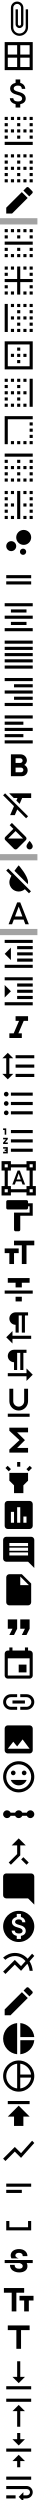
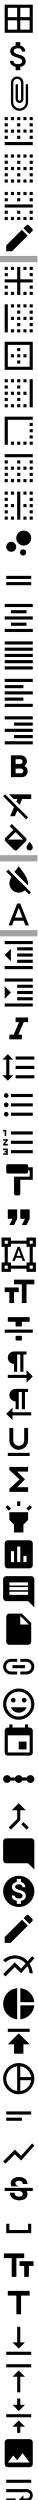
<svg xmlns="http://www.w3.org/2000/svg" xmlns:xlink="http://www.w3.org/1999/xlink">
  <defs />
  <symbol id="attach_file" viewBox="0 0 48 48">
    <path d="M33 12v23c0 4.42-3.58 8-8 8s-8-3.58-8-8V10c0-2.76 2.24-5 5-5s5 2.24 5 5v21c0 1.1-.89 2-2 2-1.11 0-2-.9-2-2V12h-3v19c0 2.76 2.24 5 5 5s5-2.24 5-5V10c0-4.42-3.58-8-8-8s-8 3.58-8 8v25c0 6.08 4.93 11 11 11s11-4.92 11-11V12h-3z" />
  </symbol>
  <symbol id="attach_money" viewBox="0 0 48 48">
    <path d="M23.6 21.8c-4.54-1.18-6-2.39-6-4.29 0-2.18 2.01-3.71 5.4-3.71 3.56 0 4.88 1.7 5 4.2h4.42c-.13-3.45-2.24-6.59-6.42-7.62V6h-6v4.32c-3.88.85-7 3.35-7 7.22 0 4.62 3.83 6.92 9.4 8.26 5.01 1.2 6 2.95 6 4.83 0 1.37-.97 3.57-5.4 3.57-4.12 0-5.75-1.85-5.96-4.2h-4.41c.25 4.38 3.52 6.83 7.37 7.66V42h6v-4.3c3.89-.75 7-3 7-7.11 0-5.66-4.86-7.6-9.4-8.79z" />
  </symbol>
  <symbol id="border_all" viewBox="0 0 48 48">
    <path d="M6 6v36h36V6H6zm16 32H10V26h12v12zm0-16H10V10h12v12zm16 16H26V26h12v12zm0-16H26V10h12v12z" />
  </symbol>
  <symbol id="border_bottom" viewBox="0 0 48 48">
    <path d="M18 22h-4v4h4v-4zm8 8h-4v4h4v-4zM18 6h-4v4h4V6zm8 16h-4v4h4v-4zM10 6H6v4h4V6zm16 8h-4v4h4v-4zm8 8h-4v4h4v-4zM26 6h-4v4h4V6zm8 0h-4v4h4V6zm4 20h4v-4h-4v4zm0 8h4v-4h-4v4zM10 14H6v4h4v-4zm28-8v4h4V6h-4zm0 12h4v-4h-4v4zm-28 4H6v4h4v-4zM6 42h36v-4H6v4zm4-12H6v4h4v-4z" />
  </symbol>
  <symbol id="border_clear" viewBox="0 0 48 48">
    <path d="M14 10h4V6h-4v4zm0 16h4v-4h-4v4zm0 16h4v-4h-4v4zm8-8h4v-4h-4v4zm0 8h4v-4h-4v4zM6 42h4v-4H6v4zm0-8h4v-4H6v4zm0-8h4v-4H6v4zm0-8h4v-4H6v4zm0-8h4V6H6v4zm16 16h4v-4h-4v4zm16 8h4v-4h-4v4zm0-8h4v-4h-4v4zm0 16h4v-4h-4v4zm0-24h4v-4h-4v4zm-16 0h4v-4h-4v4zM38 6v4h4V6h-4zm-16 4h4V6h-4v4zm8 32h4v-4h-4v4zm0-16h4v-4h-4v4zm0-16h4V6h-4v4z" />
  </symbol>
  <symbol id="border_color" viewBox="0 0 48 48">
    <path d="M35.5 14L28 6.5l-20 20V34h7.5l20-20zm5.91-5.91c.78-.78.78-2.05 0-2.83L36.74.59c-.78-.78-2.05-.78-2.83 0L30 4.5l7.5 7.5 3.91-3.91z" />
    <path fill-opacity=".36" d="M0 40h48v8H0z" />
  </symbol>
  <symbol id="border_horizontal" viewBox="0 0 48 48">
    <path d="M6 42h4v-4H6v4zm4-28H6v4h4v-4zM6 34h4v-4H6v4zm8 8h4v-4h-4v4zM10 6H6v4h4V6zm8 0h-4v4h4V6zm16 0h-4v4h4V6zm-8 8h-4v4h4v-4zm0-8h-4v4h4V6zm12 28h4v-4h-4v4zm-16 8h4v-4h-4v4zM6 26h36v-4H6v4zM38 6v4h4V6h-4zm0 12h4v-4h-4v4zM22 34h4v-4h-4v4zm8 8h4v-4h-4v4zm8 0h4v-4h-4v4z" />
  </symbol>
  <symbol id="border_inner" viewBox="0 0 48 48">
    <path d="M6 42h4v-4H6v4zm8 0h4v-4h-4v4zm-4-28H6v4h4v-4zM6 34h4v-4H6v4zM18 6h-4v4h4V6zm-8 0H6v4h4V6zm24 0h-4v4h4V6zm4 12h4v-4h-4v4zm0-12v4h4V6h-4zm-8 36h4v-4h-4v4zM26 6h-4v16H6v4h16v16h4V26h16v-4H26V6zm12 36h4v-4h-4v4zm0-8h4v-4h-4v4z" />
  </symbol>
  <symbol id="border_left" viewBox="0 0 48 48">
    <path d="M22 42h4v-4h-4v4zm0-8h4v-4h-4v4zm0-24h4V6h-4v4zm0 8h4v-4h-4v4zm0 8h4v-4h-4v4zm-8 16h4v-4h-4v4zm0-32h4V6h-4v4zm0 16h4v-4h-4v4zM6 42h4V6H6v36zm32-24h4v-4h-4v4zm-8 24h4v-4h-4v4zm8-8h4v-4h-4v4zm0-28v4h4V6h-4zm0 20h4v-4h-4v4zm0 16h4v-4h-4v4zm-8-16h4v-4h-4v4zm0-16h4V6h-4v4z" />
  </symbol>
  <symbol id="border_outer" viewBox="0 0 48 48">
    <path d="M26 14h-4v4h4v-4zm0 8h-4v4h4v-4zm8 0h-4v4h4v-4zM6 6v36h36V6H6zm32 32H10V10h28v28zm-12-8h-4v4h4v-4zm-8-8h-4v4h4v-4z" />
  </symbol>
  <symbol id="border_right" viewBox="0 0 48 48">
    <path d="M14 42h4v-4h-4v4zM6 10h4V6H6v4zm8 0h4V6h-4v4zm0 16h4v-4h-4v4zM6 42h4v-4H6v4zm16 0h4v-4h-4v4zM6 26h4v-4H6v4zm0 8h4v-4H6v4zm0-16h4v-4H6v4zm16 16h4v-4h-4v4zm8-8h4v-4h-4v4zm8-20v36h4V6h-4zm-8 36h4v-4h-4v4zm0-32h4V6h-4v4zm-8 16h4v-4h-4v4zm0-16h4V6h-4v4zm0 8h4v-4h-4v4z" />
  </symbol>
  <symbol id="border_style" viewBox="0 0 48 48">
    <path d="M30 42h4v-4h-4v4zm8 0h4v-4h-4v4zm-24 0h4v-4h-4v4zm8 0h4v-4h-4v4zm16-8h4v-4h-4v4zm0-8h4v-4h-4v4zM6 6v36h4V10h32V6H6zm32 12h4v-4h-4v4z" />
  </symbol>
  <symbol id="border_top" viewBox="0 0 48 48">
    <path d="M14 42h4v-4h-4v4zm0-16h4v-4h-4v4zm8 0h4v-4h-4v4zm0 16h4v-4h-4v4zM6 34h4v-4H6v4zm0 8h4v-4H6v4zm0-16h4v-4H6v4zm0-8h4v-4H6v4zm16 16h4v-4h-4v4zm16-16h4v-4h-4v4zm0 8h4v-4h-4v4zM6 6v4h36V6H6zm32 28h4v-4h-4v4zm-8 8h4v-4h-4v4zm-8-24h4v-4h-4v4zm16 24h4v-4h-4v4zm-8-16h4v-4h-4v4z" />
  </symbol>
  <symbol id="border_vertical" viewBox="0 0 48 48">
    <path d="M6 18h4v-4H6v4zm0-8h4V6H6v4zm8 32h4v-4h-4v4zm0-16h4v-4h-4v4zm-8 0h4v-4H6v4zm0 16h4v-4H6v4zm0-8h4v-4H6v4zm8-24h4V6h-4v4zm24 24h4v-4h-4v4zm-16 8h4V6h-4v36zm16 0h4v-4h-4v4zm0-16h4v-4h-4v4zm0-20v4h4V6h-4zm0 12h4v-4h-4v4zm-8-8h4V6h-4v4zm0 32h4v-4h-4v4zm0-16h4v-4h-4v4z" />
  </symbol>
  <symbol id="bubble_chart" viewBox="0 0 48 48">
    <circle cx="14.4" cy="28.8" r="6.4" />
    <circle cx="29.6" cy="36" r="4" />
    <circle cx="30.4" cy="17.6" r="9.6" />
  </symbol>
  <symbol id="drag_handle" viewBox="0 0 48 48">
    <path d="M40 18H8v4h32v-4zM8 30h32v-4H8v4z" />
  </symbol>
  <symbol id="format_align_center" viewBox="0 0 48 48">
    <path d="M14 30v4h20v-4H14zM6 42h36v-4H6v4zm0-16h36v-4H6v4zm8-12v4h20v-4H14zM6 6v4h36V6H6z" />
  </symbol>
  <symbol id="format_align_justify" viewBox="0 0 48 48">
    <path d="M6 42h36v-4H6v4zm0-8h36v-4H6v4zm0-8h36v-4H6v4zm0-8h36v-4H6v4zM6 6v4h36V6H6z" />
  </symbol>
  <symbol id="format_align_left" viewBox="0 0 48 48">
    <path d="M30 30H6v4h24v-4zm0-16H6v4h24v-4zM6 26h36v-4H6v4zm0 16h36v-4H6v4zM6 6v4h36V6H6z" />
  </symbol>
  <symbol id="format_align_right" viewBox="0 0 48 48">
    <path d="M6 42h36v-4H6v4zm12-8h24v-4H18v4zM6 26h36v-4H6v4zm12-8h24v-4H18v4zM6 6v4h36V6H6z" />
  </symbol>
  <symbol id="format_bold" viewBox="0 0 48 48">
    <path d="M31.2 21.58c1.93-1.35 3.3-3.53 3.3-5.58 0-4.51-3.49-8-8-8H14v28h14.08c4.19 0 7.42-3.4 7.42-7.58 0-3.04-1.73-5.63-4.3-6.84zM20 13h6c1.66 0 3 1.34 3 3s-1.34 3-3 3h-6v-6zm7 18h-7v-6h7c1.66 0 3 1.34 3 3s-1.34 3-3 3z" />
  </symbol>
  <symbol id="format_clear" viewBox="0 0 48 48">
    <path d="M6.54 10L4 12.55l13.94 13.94L13 38h6l3.14-7.32L33.46 42 36 39.45 7.09 10.55 6.54 10zM12 10v.36L17.64 16h4.79l-1.44 3.35 4.2 4.2L28.43 16H40v-6H12z" />
  </symbol>
  <symbol id="format_color_fill" viewBox="0 0 48 48">
    <path d="M33.12 17.88L15.24 0l-2.83 2.83 4.76 4.76L6.88 17.88c-1.17 1.17-1.17 3.07 0 4.24l11 11c.58.59 1.35.88 2.12.88s1.54-.29 2.12-.88l11-11c1.17-1.17 1.17-3.07 0-4.24zM10.41 20L20 10.42 29.59 20H10.41zM38 23s-4 4.33-4 7c0 2.21 1.79 4 4 4s4-1.79 4-4c0-2.67-4-7-4-7z" />
    <path fill-opacity=".36" d="M0 40h48v8H0z" />
  </symbol>
  <symbol id="format_color_reset" viewBox="0 0 48 48">
    <path d="M36 28c0-8-12-21.6-12-21.6s-2.66 3.02-5.47 7.04L35.7 30.61c.19-.84.3-1.71.3-2.61zm-1.76 6.24L25 25 10.54 10.54 8 13.09l6.64 6.64C13.11 22.65 12 25.58 12 28c0 6.63 5.37 12 12 12 3.04 0 5.8-1.14 7.91-3l5.27 5.27 2.54-2.55-5.48-5.48z" />
  </symbol>
  <symbol id="format_color_text" viewBox="0 0 48 48">
    <path fill-opacity=".36" d="M0 40h48v8H0z" />
    <path d="M22 6L11 34h4.5l2.25-6h12.5l2.25 6H37L26 6h-4zm-2.75 18L24 11.33 28.75 24h-9.5z" />
  </symbol>
  <symbol id="format_indent_decrease" viewBox="0 0 48 48">
    <path d="M22 34h20v-4H22v4zM6 24l8 8V16l-8 8zm0 18h36v-4H6v4zM6 6v4h36V6H6zm16 12h20v-4H22v4zm0 8h20v-4H22v4z" />
  </symbol>
  <symbol id="format_indent_increase" viewBox="0 0 48 48">
    <path d="M6 42h36v-4H6v4zm0-26v16l8-8-8-8zm16 18h20v-4H22v4zM6 6v4h36V6H6zm16 12h20v-4H22v4zm0 8h20v-4H22v4z" />
  </symbol>
  <symbol id="format_italic" viewBox="0 0 48 48">
    <path d="M20 8v6h4.43l-6.86 16H12v6h16v-6h-4.43l6.86-16H36V8z" />
  </symbol>
  <symbol id="format_line_spacing" viewBox="0 0 48 48">
    <path d="M12 14h5l-7-7-7 7h5v20H3l7 7 7-7h-5V14zm8-4v4h24v-4H20zm0 28h24v-4H20v4zm0-12h24v-4H20v4z" />
  </symbol>
  <symbol id="format_list_bulleted" viewBox="0 0 48 48">
    <path d="M8 21c-1.66 0-3 1.34-3 3s1.34 3 3 3 3-1.34 3-3-1.34-3-3-3zM8 9c-1.66 0-3 1.34-3 3s1.34 3 3 3 3-1.34 3-3-1.34-3-3-3zm0 24c-1.67 0-3 1.35-3 3s1.35 3 3 3 3-1.35 3-3-1.33-3-3-3zm6 5h28v-4H14v4zm0-12h28v-4H14v4zm0-16v4h28v-4H14z" />
  </symbol>
  <symbol id="format_list_numbered" viewBox="0 0 48 48">
    <path d="M4 34h4v1H6v2h2v1H4v2h6v-8H4v2zm2-18h2V8H4v2h2v6zm-2 6h3.6L4 26.2V28h6v-2H6.4l3.6-4.2V20H4v2zm10-12v4h28v-4H14zm0 28h28v-4H14v4zm0-12h28v-4H14v4z" />
  </symbol>
  <symbol id="format_paint" viewBox="0 0 48 48">
    <path d="M36 8V6c0-1.1-.9-2-2-2H10c-1.1 0-2 .9-2 2v8c0 1.1.9 2 2 2h24c1.1 0 2-.9 2-2v-2h2v8H18v22c0 1.1.9 2 2 2h4c1.1 0 2-.9 2-2V24h16V8h-6z" />
  </symbol>
  <symbol id="format_quote" viewBox="0 0 48 48">
    <path d="M12 34h6l4-8V14H10v12h6zm16 0h6l4-8V14H26v12h6z" />
  </symbol>
  <symbol id="format_shapes" viewBox="0 0 48 48">
    <path d="M46 14V2H34v4H14V2H2v12h4v20H2v12h12v-4h20v4h12V34h-4V14h4zM6 6h4v4H6V6zm4 36H6v-4h4v4zm24-4H14v-4h-4V14h4v-4h20v4h4v20h-4v4zm8 4h-4v-4h4v4zm-4-32V6h4v4h-4zM27.47 28H20.5l-1.46 4h-3.25l6.8-18h2.81l6.81 18h-3.26l-1.48-4zm-6.1-2.52h5.22l-2.61-7.66-2.61 7.66z" />
  </symbol>
  <symbol id="format_size" viewBox="0 0 48 48">
    <path d="M18 8v6h10v24h6V14h10V8H18zM6 24h6v14h6V24h6v-6H6v6z" />
  </symbol>
  <symbol id="format_strikethrough" viewBox="0 0 48 48">
    <path d="M20 38h8v-6h-8v6zM10 8v6h10v6h8v-6h10V8H10zM6 28h36v-4H6v4z" />
  </symbol>
  <symbol id="format_textdirection_l_to_r" viewBox="0 0 48 48">
    <path d="M18 20v10h4V8h4v22h4V8h4V4H18c-4.42 0-8 3.58-8 8s3.58 8 8 8zm24 16l-8-8v6H10v4h24v6l8-8z" />
  </symbol>
  <symbol id="format_textdirection_r_to_l" viewBox="0 0 48 48">
    <path d="M20 20v10h4V8h4v22h4V8h4V4H20c-4.42 0-8 3.58-8 8s3.58 8 8 8zm-4 14v-6l-8 8 8 8v-6h24v-4H16z" />
  </symbol>
  <symbol id="format_underlined" viewBox="0 0 48 48">
    <path d="M24 34c6.63 0 12-5.37 12-12V6h-5v16c0 3.87-3.13 7-7 7s-7-3.13-7-7V6h-5v16c0 6.63 5.37 12 12 12zm-14 4v4h28v-4H10z" />
  </symbol>
  <symbol id="functions" viewBox="0 0 48 48">
    <path d="M36 8H12v4l13 12-13 12v4h24v-6H22l10-10-10-10h14z" />
  </symbol>
  <symbol id="highlight" viewBox="0 0 48 48">
    <path d="M12 28l6 6v10h12V34l6-6V18H12zM22 4h4v6h-4zM7 11.75l2.828-2.828 4.243 4.243-2.82 2.828zm26.923 1.422l4.242-4.242 2.83 2.828L36.75 16z" />
  </symbol>
  <symbol id="insert_chart" viewBox="0 0 48 48">
    <path d="M38 6H10c-2.21 0-4 1.79-4 4v28c0 2.21 1.79 4 4 4h28c2.21 0 4-1.79 4-4V10c0-2.21-1.79-4-4-4zM18 34h-4V20h4v14zm8 0h-4V14h4v20zm8 0h-4v-8h4v8z" />
  </symbol>
  <symbol id="insert_comment" viewBox="0 0 48 48">
    <path d="M40 4H8C5.79 4 4 5.79 4 8v24c0 2.21 1.79 4 4 4h28l8 8V8c0-2.21-1.79-4-4-4zm-4 24H12v-4h24v4zm0-6H12v-4h24v4zm0-6H12v-4h24v4z" />
  </symbol>
  <symbol id="insert_drive_file" viewBox="0 0 48 48">
    <path d="M12 4C9.79 4 8.02 5.79 8.02 8L8 40c0 2.21 1.77 4 3.98 4H36c2.21 0 4-1.79 4-4V16L28 4H12zm14 14V7l11 11H26z" />
  </symbol>
  <symbol id="insert_emoticon" viewBox="0 0 48 48">
    <path d="M23.99 4C12.94 4 4 12.95 4 24s8.94 20 19.99 20C35.04 44 44 35.05 44 24S35.04 4 23.99 4zM24 40c-8.84 0-16-7.16-16-16S15.16 8 24 8s16 7.16 16 16-7.16 16-16 16zm7-18c1.66 0 3-1.34 3-3s-1.34-3-3-3-3 1.34-3 3 1.34 3 3 3zm-14 0c1.66 0 3-1.34 3-3s-1.34-3-3-3-3 1.34-3 3 1.34 3 3 3zm7 13c4.66 0 8.61-2.91 10.21-7H13.79c1.6 4.09 5.55 7 10.21 7z" />
  </symbol>
  <symbol id="insert_invitation" viewBox="0 0 48 48">
    <path d="M34 24H24v10h10V24zM32 2v4H16V2h-4v4h-2c-2.21 0-3.98 1.79-3.98 4L6 38c0 2.21 1.79 4 4 4h28c2.21 0 4-1.79 4-4V10c0-2.21-1.79-4-4-4h-2V2h-4zm6 36H10V16h28v22z" />
  </symbol>
  <symbol id="insert_link" viewBox="0 0 48 48">
    <path d="M7.8 24c0-3.42 2.78-6.2 6.2-6.2h8V14h-8C8.48 14 4 18.48 4 24s4.48 10 10 10h8v-3.8h-8c-3.42 0-6.2-2.78-6.2-6.2zm8.2 2h16v-4H16v4zm18-12h-8v3.8h8c3.42 0 6.2 2.78 6.2 6.2s-2.78 6.2-6.2 6.2h-8V34h8c5.52 0 10-4.48 10-10s-4.48-10-10-10z" />
  </symbol>
  <symbol id="insert_photo" viewBox="0 0 48 48">
    <path d="M42 38V10c0-2.21-1.79-4-4-4H10c-2.21 0-4 1.79-4 4v28c0 2.21 1.79 4 4 4h28c2.21 0 4-1.79 4-4zM17 27l5 6.01L29 24l9 12H10l7-9z" />
  </symbol>
  <symbol id="linear_scale" viewBox="0 0 48 48">
    <path d="M39 19c-2.05 0-3.81 1.23-4.58 3h-5.84c-.77-1.77-2.53-3-4.58-3s-3.81 1.23-4.58 3h-5.84c-.77-1.77-2.53-3-4.58-3-2.77 0-5 2.23-5 5s2.23 5 5 5c2.05 0 3.81-1.23 4.58-3h5.84c.77 1.77 2.53 3 4.58 3s3.81-1.23 4.58-3h5.84c.77 1.77 2.53 3 4.58 3 2.77 0 5-2.23 5-5s-2.23-5-5-5z" />
  </symbol>
  <symbol id="merge_type" viewBox="0 0 48 48">
    <path d="M34 40.83L36.83 38 30 31.17 27.17 34 34 40.83zM15 16h7v11.17L11.17 38 14 40.83l12-12V16h7l-9-9-9 9z" />
  </symbol>
  <symbol id="mode_comment" viewBox="0 0 48 48">
    <path d="M43.98 8c0-2.21-1.77-4-3.98-4H8C5.79 4 4 5.79 4 8v24c0 2.21 1.79 4 4 4h28l8 8-.02-36z" />
  </symbol>
  <symbol id="mode_edit" viewBox="0 0 48 48">
    <path d="M6 34.5V42h7.5l22.13-22.13-7.5-7.5L6 34.5zm35.41-20.41c.78-.78.78-2.05 0-2.83l-4.67-4.67c-.78-.78-2.05-.78-2.83 0l-3.66 3.66 7.5 7.5 3.66-3.66z" />
  </symbol>
  <symbol id="monetization_on" viewBox="0 0 48 48">
    <path d="M24 4C12.95 4 4 12.95 4 24s8.95 20 20 20 20-8.95 20-20S35.05 4 24 4zm2.83 32.18V40H21.5v-3.86c-3.41-.73-6.33-2.92-6.54-6.81h3.91c.2 2.1 1.64 3.73 5.3 3.73 3.93 0 4.8-1.96 4.8-3.18 0-1.65-.89-3.22-5.33-4.28-4.96-1.19-8.36-3.24-8.36-7.34 0-3.43 2.77-5.67 6.22-6.42V8h5.33v3.89c3.72.91 5.58 3.72 5.71 6.77H28.6c-.11-2.22-1.28-3.73-4.44-3.73-3 0-4.8 1.35-4.8 3.29 0 1.69 1.3 2.77 5.33 3.82 4.04 1.05 8.36 2.77 8.36 7.82 0 3.65-2.76 5.66-6.22 6.32z" />
  </symbol>
  <symbol id="multiline_chart" viewBox="0 0 48 48">
    <path d="M44 13.84l-2.82-2.82-5.71 6.41C31.36 12.81 25.66 10 19.22 10 13.44 10 8.14 12.32 4 16l2.84 2.84c3.4-2.98 7.7-4.84 12.38-4.84 5.48 0 10.18 2.51 13.54 6.49L27 26.96l-8-8L4 33.98l3 3 12-12.02 8 8 8.09-9.1c1.5 2.7 2.5 5.79 2.89 9.1H42c-.44-4.61-1.89-8.78-4.09-12.27L44 13.84z" />
  </symbol>
  <symbol id="pie_chart" viewBox="0 0 48 48">
    <path d="M22 4v40C11.86 42.99 4 34.42 4 24S11.86 5 22 4zm4.06 0v17.99H44C43.06 12.49 35.53 4.94 26.06 4zm0 22.01V44c9.47-.94 17-8.49 17.94-17.99H26.06z" />
  </symbol>
  <symbol id="pie_chart_outlined" viewBox="0 0 48 48">
    <path d="M24 4C13 4 4 13 4 24s9 20 20 20 20-9 20-20S35 4 24 4zm2 4.13c7.21.9 12.97 6.66 13.87 13.87H26V8.13zM8 24c0-8.12 6.13-14.88 14-15.87v31.74C14.13 38.88 8 32.12 8 24zm18 15.87V26h13.87c-.9 7.21-6.66 12.97-13.87 13.87z" />
  </symbol>
  <symbol id="publish" viewBox="0 0 48 48">
    <path d="M10 8v4h28V8H10zm0 20h8v12h12V28h8L24 14 10 28z" />
  </symbol>
  <symbol id="short_text" viewBox="0 0 48 48">
    <path d="M8 18h32v4H8zm0 8h20v4H8z" />
  </symbol>
  <symbol id="show_chart" viewBox="0 0 48 48">
    <path d="M7 36.99l12-12.03 8 8 17-19.12-2.82-2.83L27 26.96l-8-8L4 33.99z" />
  </symbol>
  <symbol id="space_bar" viewBox="0 0 48 48">
    <path d="M36 18v8H12v-8H8v12h32V18z" />
  </symbol>
  <symbol id="strikethrough_s" viewBox="0 0 48 48">
    <path fill="#010101" d="M14.47 17.49c-.51-.95-.77-2.06-.77-3.33 0-1.22.26-2.33.79-3.34.53-1.01 1.27-1.87 2.23-2.58s2.09-1.26 3.41-1.65C21.45 6.2 22.89 6 24.47 6c1.62 0 3.09.22 4.41.67 1.32.45 2.45 1.07 3.39 1.88.94.8 1.66 1.75 2.17 2.86.51 1.1.76 2.31.76 3.62h-6.02c0-.61-.1-1.18-.29-1.7-.19-.53-.49-.98-.89-1.35-.4-.37-.9-.67-1.5-.87-.6-.21-1.31-.31-2.13-.31-.79 0-1.47.09-2.06.26-.58.17-1.06.41-1.44.72-.38.31-.67.67-.86 1.08-.19.41-.29.86-.29 1.32 0 .96.49 1.77 1.47 2.42.75.49 1.53.96 2.81 1.4h-9.22c-.1-.17-.21-.33-.31-.51zM42 24v-4H6v4h19.25c.36.14.8.28 1.1.41.74.33 1.32.68 1.74 1.02.42.35.7.73.85 1.13.15.41.22.87.22 1.37 0 .47-.09.91-.27 1.31-.18.41-.46.76-.83 1.05-.37.29-.85.52-1.42.69-.58.17-1.25.25-2.03.25-.87 0-1.66-.09-2.37-.26-.71-.17-1.31-.45-1.81-.83-.5-.38-.89-.88-1.17-1.49-.28-.61-.51-1.53-.51-2.41H12.8c0 1.1.16 2.26.47 3.16.31.9.75 1.71 1.3 2.42s1.21 1.32 1.96 1.84 1.56.96 2.44 1.3c.88.35 1.79.61 2.76.77.96.17 1.93.25 2.89.25 1.6 0 3.06-.18 4.36-.55s2.42-.9 3.34-1.58c.92-.69 1.63-1.53 2.14-2.54s.75-2.15.75-3.43c0-1.2-.21-2.28-.62-3.23-.1-.23-.21-.45-.34-.67H42z" />
  </symbol>
  <symbol id="text_fields" viewBox="0 0 48 48">
    <path d="M5 8v6h10v24h6V14h10V8H5zm38 10H25v6h6v14h6V24h6v-6z" />
  </symbol>
  <symbol id="title" viewBox="0 0 48 48">
    <path d="M10 8v6h11v24h6V14h11V8z" />
  </symbol>
  <symbol id="vertical_align_bottom" viewBox="0 0 48 48">
    <path d="M32 26h-6V6h-4v20h-6l8 8 8-8zM8 38v4h32v-4H8z" />
  </symbol>
  <symbol id="vertical_align_center" viewBox="0 0 48 48">
    <path d="M16 38h6v8h4v-8h6l-8-8-8 8zm16-28h-6V2h-4v8h-6l8 8 8-8zM8 22v4h32v-4H8z" />
  </symbol>
  <symbol id="vertical_align_top" viewBox="0 0 48 48">
    <path d="M16 22h6v20h4V22h6l-8-8-8 8zM8 6v4h32V6H8z" />
  </symbol>
  <symbol id="wrap_text" viewBox="0 0 48 48">
    <path d="M8 38h12v-4H8v4zm32-28H8v4h32v-4zm-6 12H8v4h26.5c2.21 0 4 1.79 4 4s-1.79 4-4 4H30v-4l-6 6 6 6v-4h4c4.41 0 8-3.59 8-8s-3.59-8-8-8z" />
  </symbol>
-   <view id="attach_file-view" viewBox="0 0 48 48" />
-   <view id="attach_money-view" viewBox="0 96 48 48" />
-   <view id="border_all-view" viewBox="0 48 48 48" />
+   <view id="attach_file-view" viewBox="0 96 48 48" />
+   <view id="attach_money-view" viewBox="0 48 48 48" />
+   <view id="border_all-view" viewBox="0 0 48 48" />
  <view id="border_bottom-view" viewBox="0 144 48 48" />
  <view id="border_clear-view" viewBox="0 192 48 48" />
-   <view id="border_color-view" viewBox="0 240 48 48" />
-   <view id="border_horizontal-view" viewBox="0 288 48 48" />
+   <view id="border_color-view" viewBox="0 288 48 48" />
+   <view id="border_horizontal-view" viewBox="0 240 48 48" />
  <view id="border_inner-view" viewBox="0 336 48 48" />
  <view id="border_left-view" viewBox="0 384 48 48" />
  <view id="border_outer-view" viewBox="0 432 48 48" />
  <view id="border_right-view" viewBox="0 480 48 48" />
  <view id="border_style-view" viewBox="0 528 48 48" />
  <view id="border_top-view" viewBox="0 576 48 48" />
  <view id="border_vertical-view" viewBox="0 624 48 48" />
  <view id="bubble_chart-view" viewBox="0 672 48 48" />
  <view id="drag_handle-view" viewBox="0 720 48 48" />
  <view id="format_align_center-view" viewBox="0 768 48 48" />
  <view id="format_align_justify-view" viewBox="0 816 48 48" />
-   <view id="format_align_left-view" viewBox="0 912 48 48" />
-   <view id="format_align_right-view" viewBox="0 864 48 48" />
+   <view id="format_align_left-view" viewBox="0 864 48 48" />
+   <view id="format_align_right-view" viewBox="0 912 48 48" />
  <view id="format_bold-view" viewBox="0 960 48 48" />
  <view id="format_clear-view" viewBox="0 1008 48 48" />
  <view id="format_color_fill-view" viewBox="0 1056 48 48" />
  <view id="format_color_reset-view" viewBox="0 1104 48 48" />
  <view id="format_color_text-view" viewBox="0 1152 48 48" />
  <view id="format_indent_decrease-view" viewBox="0 1200 48 48" />
  <view id="format_indent_increase-view" viewBox="0 1248 48 48" />
  <view id="format_italic-view" viewBox="0 1296 48 48" />
  <view id="format_line_spacing-view" viewBox="0 1344 48 48" />
  <view id="format_list_bulleted-view" viewBox="0 1392 48 48" />
  <view id="format_list_numbered-view" viewBox="0 1440 48 48" />
-   <view id="format_paint-view" viewBox="0 1536 48 48" />
-   <view id="format_quote-view" viewBox="0 2064 48 48" />
-   <view id="format_shapes-view" viewBox="0 1488 48 48" />
-   <view id="format_size-view" viewBox="0 1584 48 48" />
-   <view id="format_strikethrough-view" viewBox="0 1632 48 48" />
+   <view id="format_paint-view" viewBox="0 1488 48 48" />
+   <view id="format_quote-view" viewBox="0 1536 48 48" />
+   <view id="format_shapes-view" viewBox="0 1584 48 48" />
+   <view id="format_size-view" viewBox="0 1632 48 48" />
+   <view id="format_strikethrough-view" viewBox="0 1680 48 48" />
  <view id="format_textdirection_l_to_r-view" viewBox="0 1728 48 48" />
-   <view id="format_textdirection_r_to_l-view" viewBox="0 1680 48 48" />
-   <view id="format_underlined-view" viewBox="0 1776 48 48" />
-   <view id="functions-view" viewBox="0 1824 48 48" />
-   <view id="highlight-view" viewBox="0 1872 48 48" />
-   <view id="insert_chart-view" viewBox="0 1920 48 48" />
-   <view id="insert_comment-view" viewBox="0 1968 48 48" />
-   <view id="insert_drive_file-view" viewBox="0 2016 48 48" />
-   <view id="insert_emoticon-view" viewBox="0 2256 48 48" />
-   <view id="insert_invitation-view" viewBox="0 2112 48 48" />
-   <view id="insert_link-view" viewBox="0 2160 48 48" />
-   <view id="insert_photo-view" viewBox="0 2208 48 48" />
-   <view id="linear_scale-view" viewBox="0 2304 48 48" />
-   <view id="merge_type-view" viewBox="0 2352 48 48" />
-   <view id="mode_comment-view" viewBox="0 2400 48 48" />
-   <view id="mode_edit-view" viewBox="0 2544 48 48" />
-   <view id="monetization_on-view" viewBox="0 2448 48 48" />
+   <view id="format_textdirection_r_to_l-view" viewBox="0 1776 48 48" />
+   <view id="format_underlined-view" viewBox="0 1824 48 48" />
+   <view id="functions-view" viewBox="0 1872 48 48" />
+   <view id="highlight-view" viewBox="0 1920 48 48" />
+   <view id="insert_chart-view" viewBox="0 1968 48 48" />
+   <view id="insert_comment-view" viewBox="0 2016 48 48" />
+   <view id="insert_drive_file-view" viewBox="0 2064 48 48" />
+   <view id="insert_emoticon-view" viewBox="0 2160 48 48" />
+   <view id="insert_invitation-view" viewBox="0 2208 48 48" />
+   <view id="insert_link-view" viewBox="0 2112 48 48" />
+   <view id="insert_photo-view" viewBox="0 3120 48 48" />
+   <view id="linear_scale-view" viewBox="0 2256 48 48" />
+   <view id="merge_type-view" viewBox="0 2304 48 48" />
+   <view id="mode_comment-view" viewBox="0 2352 48 48" />
+   <view id="mode_edit-view" viewBox="0 2448 48 48" />
+   <view id="monetization_on-view" viewBox="0 2400 48 48" />
  <view id="multiline_chart-view" viewBox="0 2496 48 48" />
-   <view id="pie_chart-view" viewBox="0 2592 48 48" />
+   <view id="pie_chart-view" viewBox="0 2544 48 48" />
  <view id="pie_chart_outlined-view" viewBox="0 2640 48 48" />
-   <view id="publish-view" viewBox="0 2688 48 48" />
-   <view id="short_text-view" viewBox="0 2784 48 48" />
+   <view id="publish-view" viewBox="0 2592 48 48" />
+   <view id="short_text-view" viewBox="0 2688 48 48" />
  <view id="show_chart-view" viewBox="0 2736 48 48" />
  <view id="space_bar-view" viewBox="0 2832 48 48" />
-   <view id="strikethrough_s-view" viewBox="0 2880 48 48" />
-   <view id="text_fields-view" viewBox="0 2928 48 48" />
-   <view id="title-view" viewBox="0 2976 48 48" />
-   <view id="vertical_align_bottom-view" viewBox="0 3024 48 48" />
-   <view id="vertical_align_center-view" viewBox="0 3120 48 48" />
-   <view id="vertical_align_top-view" viewBox="0 3072 48 48" />
+   <view id="strikethrough_s-view" viewBox="0 2784 48 48" />
+   <view id="text_fields-view" viewBox="0 2880 48 48" />
+   <view id="title-view" viewBox="0 2928 48 48" />
+   <view id="vertical_align_bottom-view" viewBox="0 2976 48 48" />
+   <view id="vertical_align_center-view" viewBox="0 3072 48 48" />
+   <view id="vertical_align_top-view" viewBox="0 3024 48 48" />
  <view id="wrap_text-view" viewBox="0 3168 48 48" />
-   <use xlink:href="#attach_file" width="48" height="48" x="0" y="0" />
-   <use xlink:href="#attach_money" width="48" height="48" x="0" y="96" />
-   <use xlink:href="#border_all" width="48" height="48" x="0" y="48" />
+   <use xlink:href="#attach_file" width="48" height="48" x="0" y="96" />
+   <use xlink:href="#attach_money" width="48" height="48" x="0" y="48" />
+   <use xlink:href="#border_all" width="48" height="48" x="0" y="0" />
  <use xlink:href="#border_bottom" width="48" height="48" x="0" y="144" />
  <use xlink:href="#border_clear" width="48" height="48" x="0" y="192" />
-   <use xlink:href="#border_color" width="48" height="48" x="0" y="240" />
-   <use xlink:href="#border_horizontal" width="48" height="48" x="0" y="288" />
+   <use xlink:href="#border_color" width="48" height="48" x="0" y="288" />
+   <use xlink:href="#border_horizontal" width="48" height="48" x="0" y="240" />
  <use xlink:href="#border_inner" width="48" height="48" x="0" y="336" />
  <use xlink:href="#border_left" width="48" height="48" x="0" y="384" />
  <use xlink:href="#border_outer" width="48" height="48" x="0" y="432" />
  <use xlink:href="#border_right" width="48" height="48" x="0" y="480" />
  <use xlink:href="#border_style" width="48" height="48" x="0" y="528" />
  <use xlink:href="#border_top" width="48" height="48" x="0" y="576" />
  <use xlink:href="#border_vertical" width="48" height="48" x="0" y="624" />
  <use xlink:href="#bubble_chart" width="48" height="48" x="0" y="672" />
  <use xlink:href="#drag_handle" width="48" height="48" x="0" y="720" />
  <use xlink:href="#format_align_center" width="48" height="48" x="0" y="768" />
  <use xlink:href="#format_align_justify" width="48" height="48" x="0" y="816" />
-   <use xlink:href="#format_align_left" width="48" height="48" x="0" y="912" />
-   <use xlink:href="#format_align_right" width="48" height="48" x="0" y="864" />
+   <use xlink:href="#format_align_left" width="48" height="48" x="0" y="864" />
+   <use xlink:href="#format_align_right" width="48" height="48" x="0" y="912" />
  <use xlink:href="#format_bold" width="48" height="48" x="0" y="960" />
  <use xlink:href="#format_clear" width="48" height="48" x="0" y="1008" />
  <use xlink:href="#format_color_fill" width="48" height="48" x="0" y="1056" />
  <use xlink:href="#format_color_reset" width="48" height="48" x="0" y="1104" />
  <use xlink:href="#format_color_text" width="48" height="48" x="0" y="1152" />
  <use xlink:href="#format_indent_decrease" width="48" height="48" x="0" y="1200" />
  <use xlink:href="#format_indent_increase" width="48" height="48" x="0" y="1248" />
  <use xlink:href="#format_italic" width="48" height="48" x="0" y="1296" />
  <use xlink:href="#format_line_spacing" width="48" height="48" x="0" y="1344" />
  <use xlink:href="#format_list_bulleted" width="48" height="48" x="0" y="1392" />
  <use xlink:href="#format_list_numbered" width="48" height="48" x="0" y="1440" />
-   <use xlink:href="#format_paint" width="48" height="48" x="0" y="1536" />
-   <use xlink:href="#format_quote" width="48" height="48" x="0" y="2064" />
-   <use xlink:href="#format_shapes" width="48" height="48" x="0" y="1488" />
-   <use xlink:href="#format_size" width="48" height="48" x="0" y="1584" />
-   <use xlink:href="#format_strikethrough" width="48" height="48" x="0" y="1632" />
+   <use xlink:href="#format_paint" width="48" height="48" x="0" y="1488" />
+   <use xlink:href="#format_quote" width="48" height="48" x="0" y="1536" />
+   <use xlink:href="#format_shapes" width="48" height="48" x="0" y="1584" />
+   <use xlink:href="#format_size" width="48" height="48" x="0" y="1632" />
+   <use xlink:href="#format_strikethrough" width="48" height="48" x="0" y="1680" />
  <use xlink:href="#format_textdirection_l_to_r" width="48" height="48" x="0" y="1728" />
-   <use xlink:href="#format_textdirection_r_to_l" width="48" height="48" x="0" y="1680" />
-   <use xlink:href="#format_underlined" width="48" height="48" x="0" y="1776" />
-   <use xlink:href="#functions" width="48" height="48" x="0" y="1824" />
-   <use xlink:href="#highlight" width="48" height="48" x="0" y="1872" />
-   <use xlink:href="#insert_chart" width="48" height="48" x="0" y="1920" />
-   <use xlink:href="#insert_comment" width="48" height="48" x="0" y="1968" />
-   <use xlink:href="#insert_drive_file" width="48" height="48" x="0" y="2016" />
-   <use xlink:href="#insert_emoticon" width="48" height="48" x="0" y="2256" />
-   <use xlink:href="#insert_invitation" width="48" height="48" x="0" y="2112" />
-   <use xlink:href="#insert_link" width="48" height="48" x="0" y="2160" />
-   <use xlink:href="#insert_photo" width="48" height="48" x="0" y="2208" />
-   <use xlink:href="#linear_scale" width="48" height="48" x="0" y="2304" />
-   <use xlink:href="#merge_type" width="48" height="48" x="0" y="2352" />
-   <use xlink:href="#mode_comment" width="48" height="48" x="0" y="2400" />
-   <use xlink:href="#mode_edit" width="48" height="48" x="0" y="2544" />
-   <use xlink:href="#monetization_on" width="48" height="48" x="0" y="2448" />
+   <use xlink:href="#format_textdirection_r_to_l" width="48" height="48" x="0" y="1776" />
+   <use xlink:href="#format_underlined" width="48" height="48" x="0" y="1824" />
+   <use xlink:href="#functions" width="48" height="48" x="0" y="1872" />
+   <use xlink:href="#highlight" width="48" height="48" x="0" y="1920" />
+   <use xlink:href="#insert_chart" width="48" height="48" x="0" y="1968" />
+   <use xlink:href="#insert_comment" width="48" height="48" x="0" y="2016" />
+   <use xlink:href="#insert_drive_file" width="48" height="48" x="0" y="2064" />
+   <use xlink:href="#insert_emoticon" width="48" height="48" x="0" y="2160" />
+   <use xlink:href="#insert_invitation" width="48" height="48" x="0" y="2208" />
+   <use xlink:href="#insert_link" width="48" height="48" x="0" y="2112" />
+   <use xlink:href="#insert_photo" width="48" height="48" x="0" y="3120" />
+   <use xlink:href="#linear_scale" width="48" height="48" x="0" y="2256" />
+   <use xlink:href="#merge_type" width="48" height="48" x="0" y="2304" />
+   <use xlink:href="#mode_comment" width="48" height="48" x="0" y="2352" />
+   <use xlink:href="#mode_edit" width="48" height="48" x="0" y="2448" />
+   <use xlink:href="#monetization_on" width="48" height="48" x="0" y="2400" />
  <use xlink:href="#multiline_chart" width="48" height="48" x="0" y="2496" />
-   <use xlink:href="#pie_chart" width="48" height="48" x="0" y="2592" />
+   <use xlink:href="#pie_chart" width="48" height="48" x="0" y="2544" />
  <use xlink:href="#pie_chart_outlined" width="48" height="48" x="0" y="2640" />
-   <use xlink:href="#publish" width="48" height="48" x="0" y="2688" />
-   <use xlink:href="#short_text" width="48" height="48" x="0" y="2784" />
+   <use xlink:href="#publish" width="48" height="48" x="0" y="2592" />
+   <use xlink:href="#short_text" width="48" height="48" x="0" y="2688" />
  <use xlink:href="#show_chart" width="48" height="48" x="0" y="2736" />
  <use xlink:href="#space_bar" width="48" height="48" x="0" y="2832" />
-   <use xlink:href="#strikethrough_s" width="48" height="48" x="0" y="2880" />
-   <use xlink:href="#text_fields" width="48" height="48" x="0" y="2928" />
-   <use xlink:href="#title" width="48" height="48" x="0" y="2976" />
-   <use xlink:href="#vertical_align_bottom" width="48" height="48" x="0" y="3024" />
-   <use xlink:href="#vertical_align_center" width="48" height="48" x="0" y="3120" />
-   <use xlink:href="#vertical_align_top" width="48" height="48" x="0" y="3072" />
+   <use xlink:href="#strikethrough_s" width="48" height="48" x="0" y="2784" />
+   <use xlink:href="#text_fields" width="48" height="48" x="0" y="2880" />
+   <use xlink:href="#title" width="48" height="48" x="0" y="2928" />
+   <use xlink:href="#vertical_align_bottom" width="48" height="48" x="0" y="2976" />
+   <use xlink:href="#vertical_align_center" width="48" height="48" x="0" y="3072" />
+   <use xlink:href="#vertical_align_top" width="48" height="48" x="0" y="3024" />
  <use xlink:href="#wrap_text" width="48" height="48" x="0" y="3168" />
</svg>
